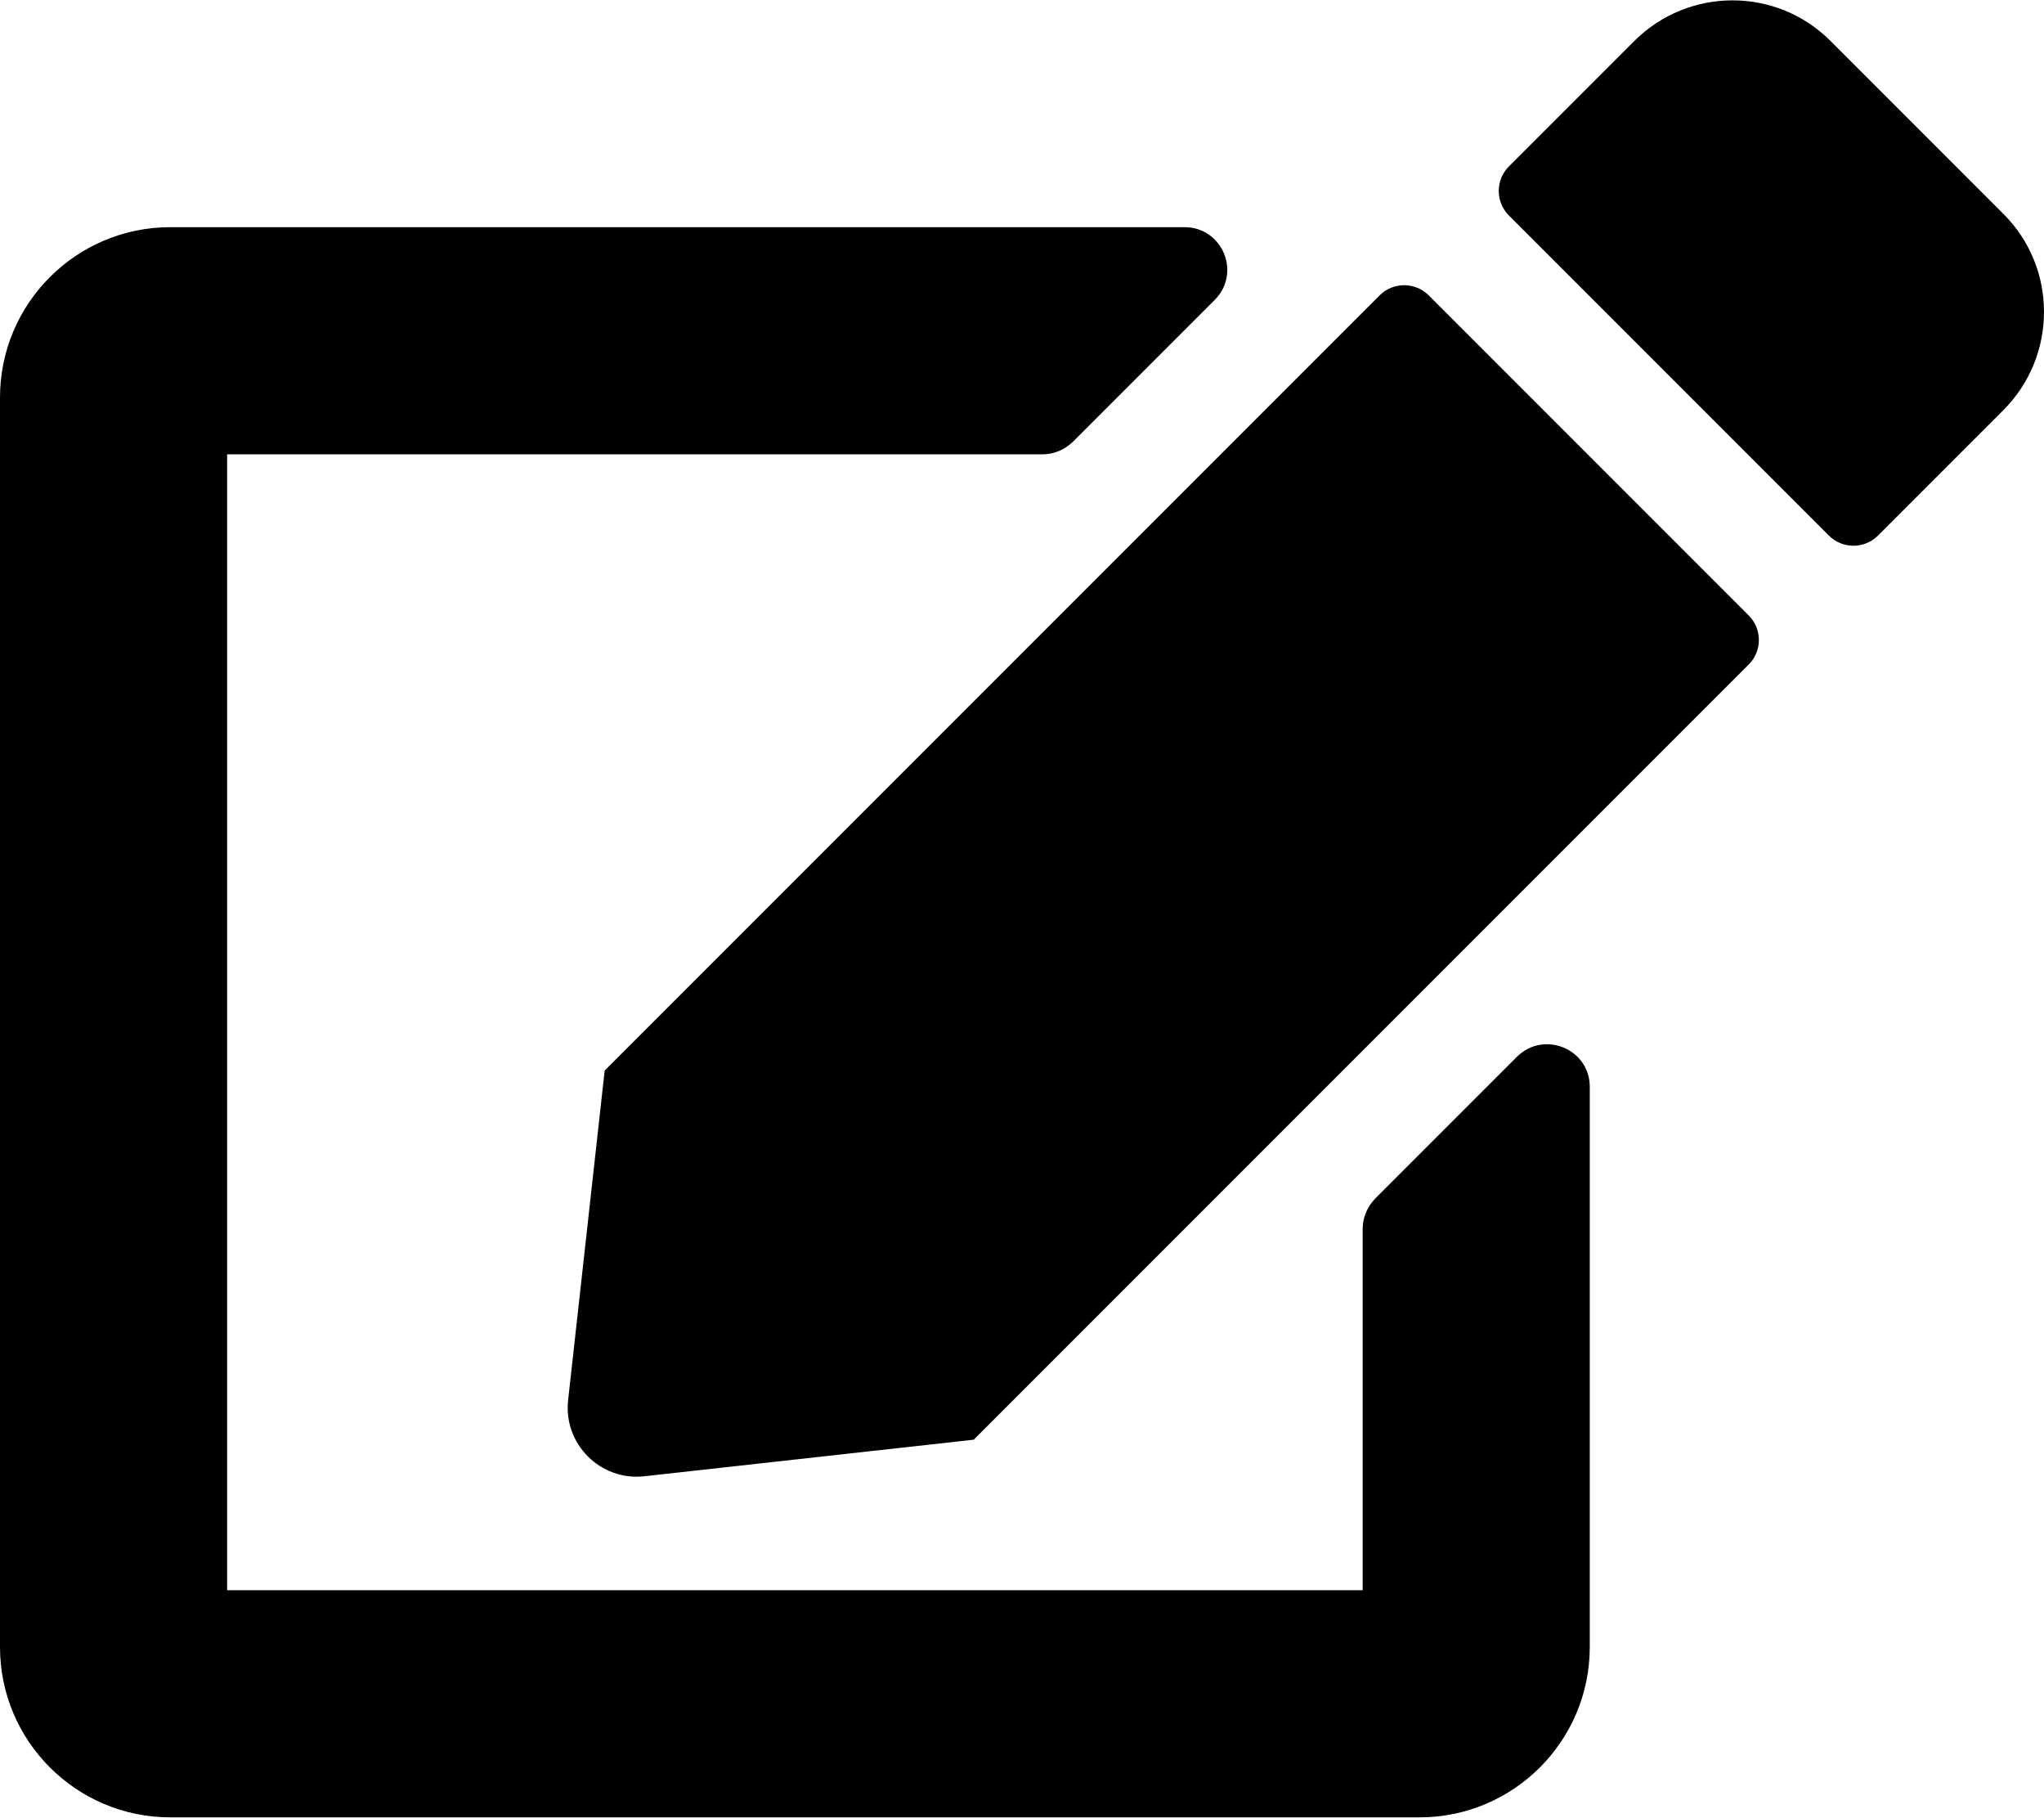
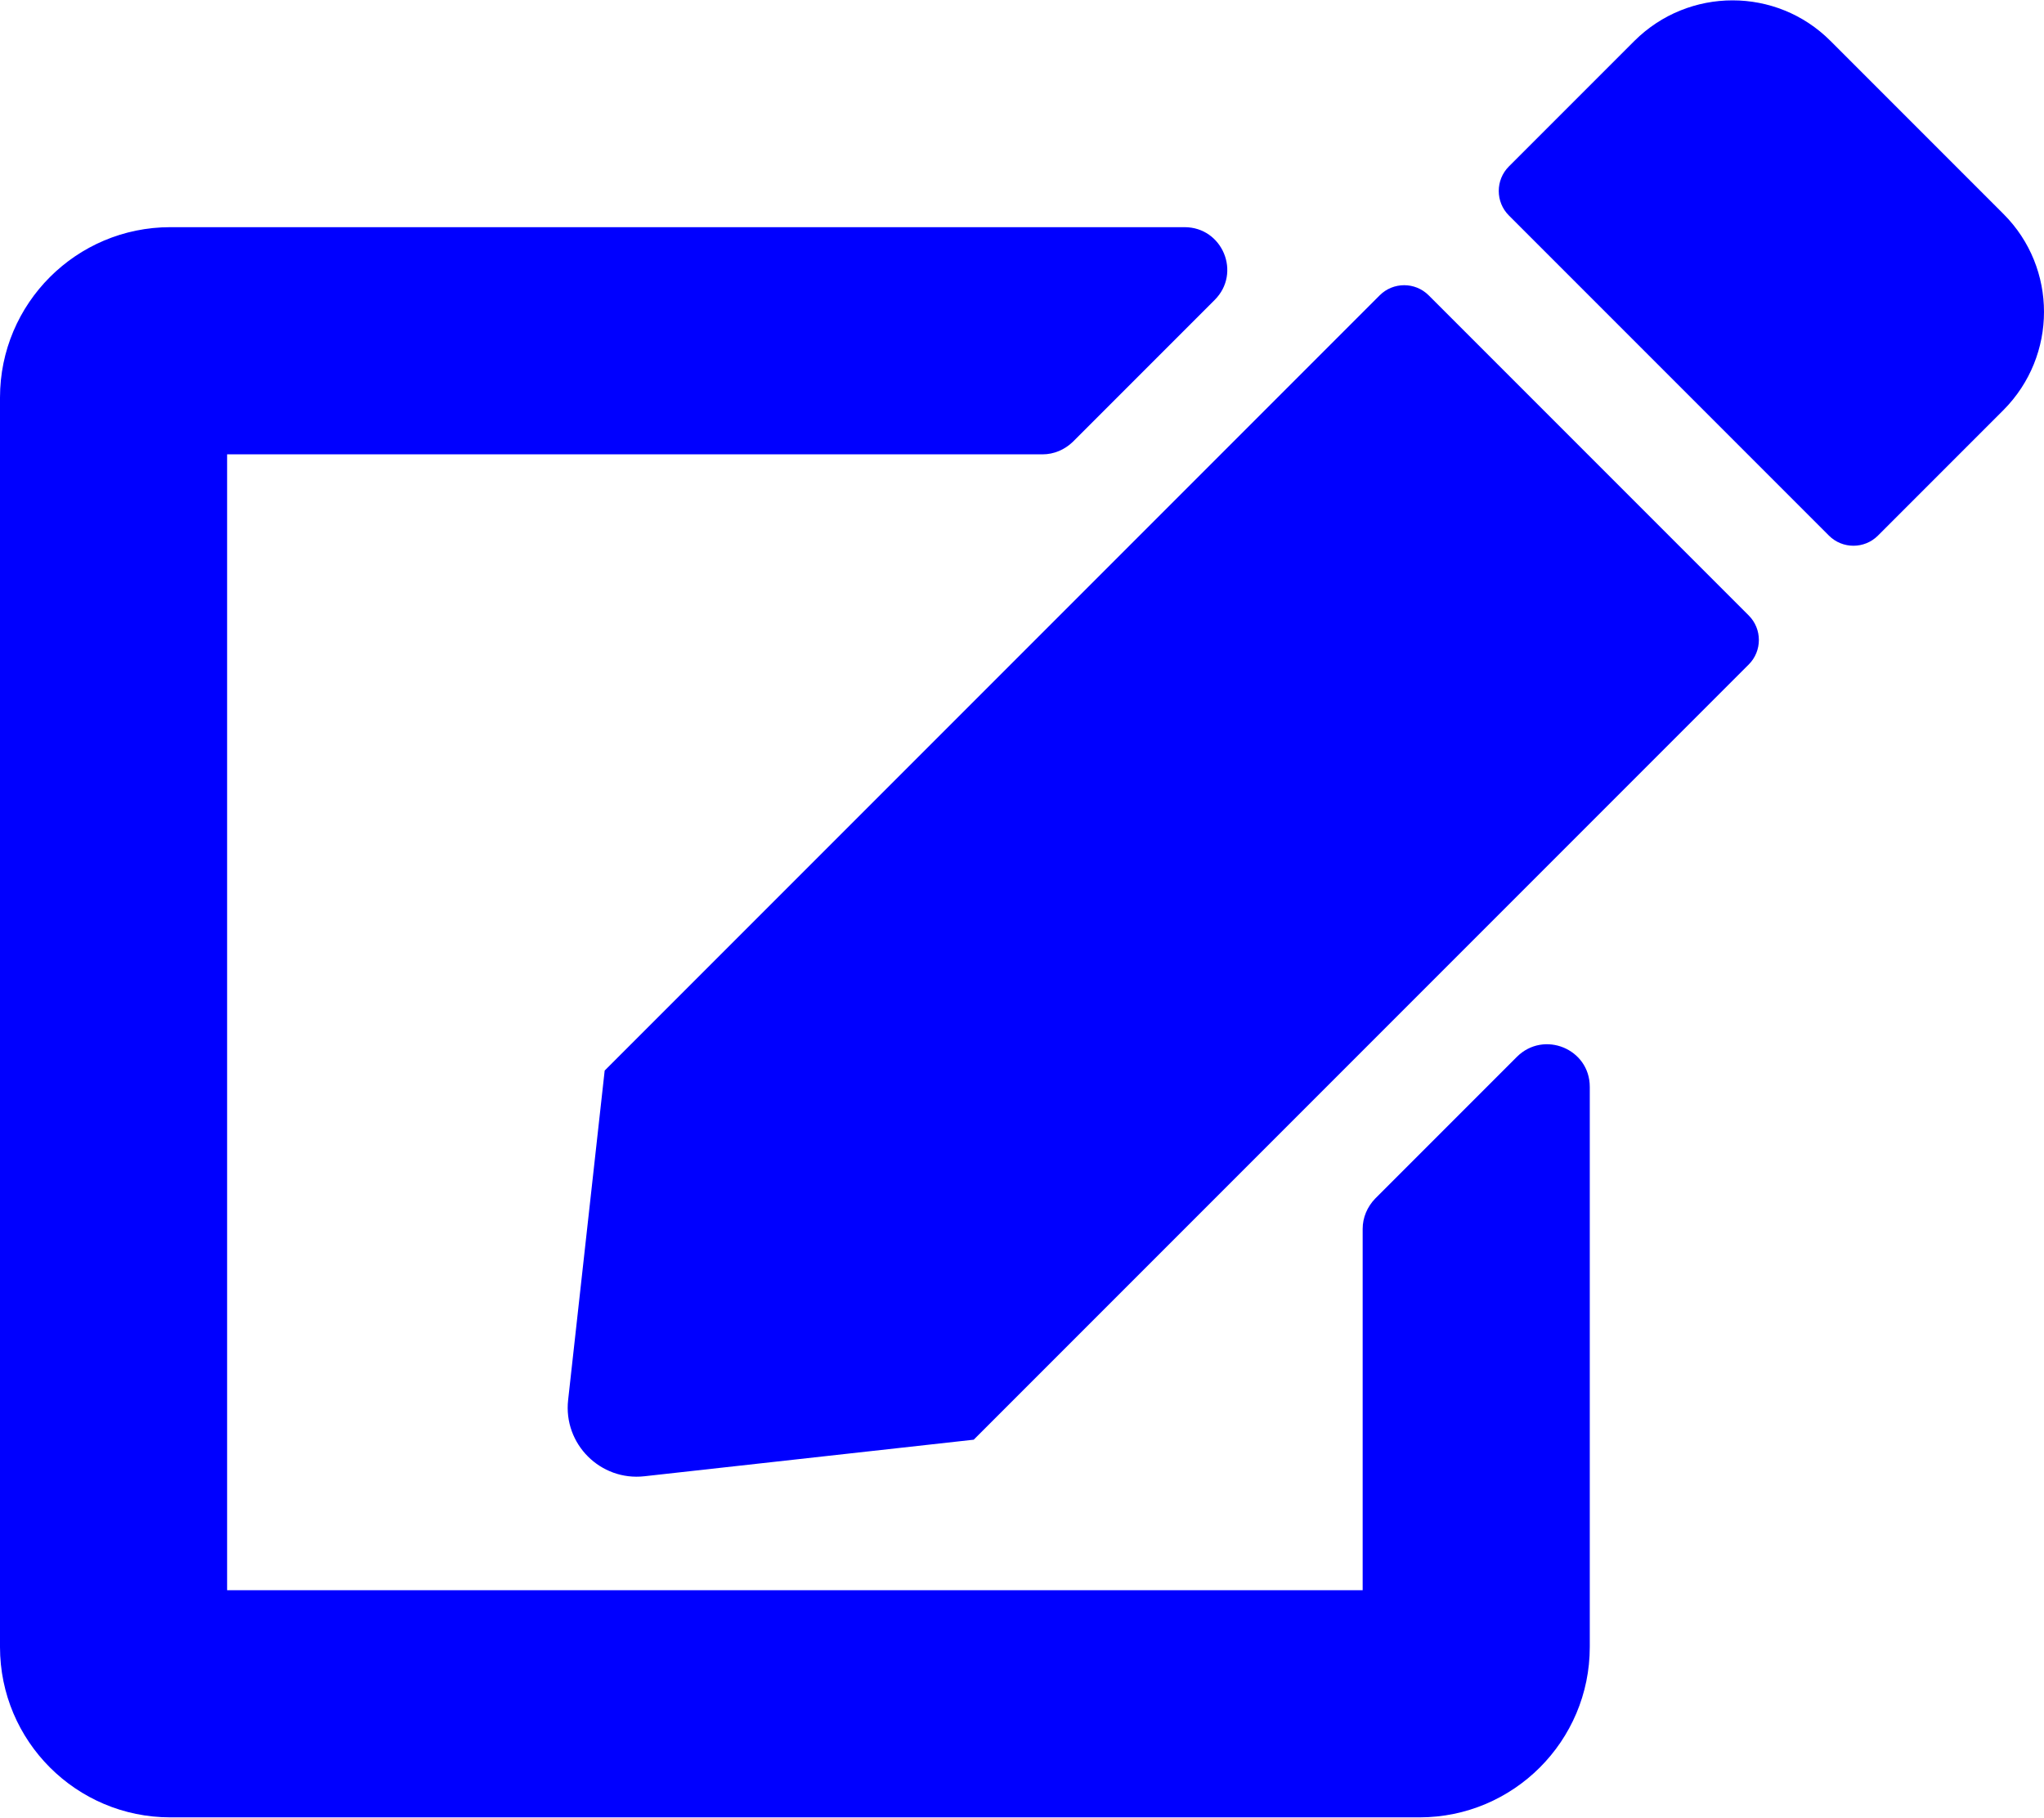
<svg xmlns="http://www.w3.org/2000/svg" aria-hidden="true" focusable="false" data-prefix="fas" data-icon="edit" class="svg-inline--fa fa-edit fa-w-18" role="img" viewBox="0 0 576 512">
-   <path fill="currentColor" d="M402.6 83.2l90.2 90.2c3.8 3.8 3.8 10 0 13.8L274.4 405.6l-92.8 10.3c-12.4 1.4-22.9-9.1-21.5-21.5l10.3-92.8L388.8 83.2c3.8-3.8 10-3.8 13.8 0zm162-22.9l-48.8-48.8c-15.2-15.2-39.9-15.2-55.2 0l-35.4 35.4c-3.8 3.8-3.8 10 0 13.8l90.2 90.2c3.8 3.8 10 3.8 13.8 0l35.4-35.4c15.2-15.3 15.2-40 0-55.2zM384 346.2V448H64V128h229.8c3.2 0 6.2-1.3 8.5-3.5l40-40c7.6-7.6 2.2-20.5-8.5-20.5H48C21.5 64 0 85.5 0 112v352c0 26.5 21.5 48 48 48h352c26.5 0 48-21.5 48-48V306.2c0-10.7-12.9-16-20.5-8.5l-40 40c-2.2 2.3-3.5 5.3-3.5 8.5z" />
+   <path fill="blue" d="M402.6 83.2l90.2 90.2c3.8 3.8 3.8 10 0 13.8L274.4 405.6l-92.8 10.3c-12.4 1.4-22.9-9.1-21.5-21.5l10.3-92.8L388.8 83.2c3.8-3.8 10-3.8 13.8 0zm162-22.9l-48.8-48.8c-15.2-15.2-39.9-15.2-55.2 0l-35.4 35.4c-3.8 3.8-3.8 10 0 13.8l90.2 90.2c3.8 3.8 10 3.8 13.8 0l35.4-35.4c15.2-15.3 15.2-40 0-55.2zM384 346.2V448H64V128h229.8c3.2 0 6.2-1.3 8.5-3.5l40-40c7.6-7.6 2.2-20.5-8.5-20.5H48C21.5 64 0 85.5 0 112v352c0 26.5 21.5 48 48 48h352c26.5 0 48-21.5 48-48V306.2c0-10.7-12.9-16-20.5-8.5l-40 40c-2.2 2.3-3.5 5.3-3.5 8.5z">
+   </path>
</svg>
